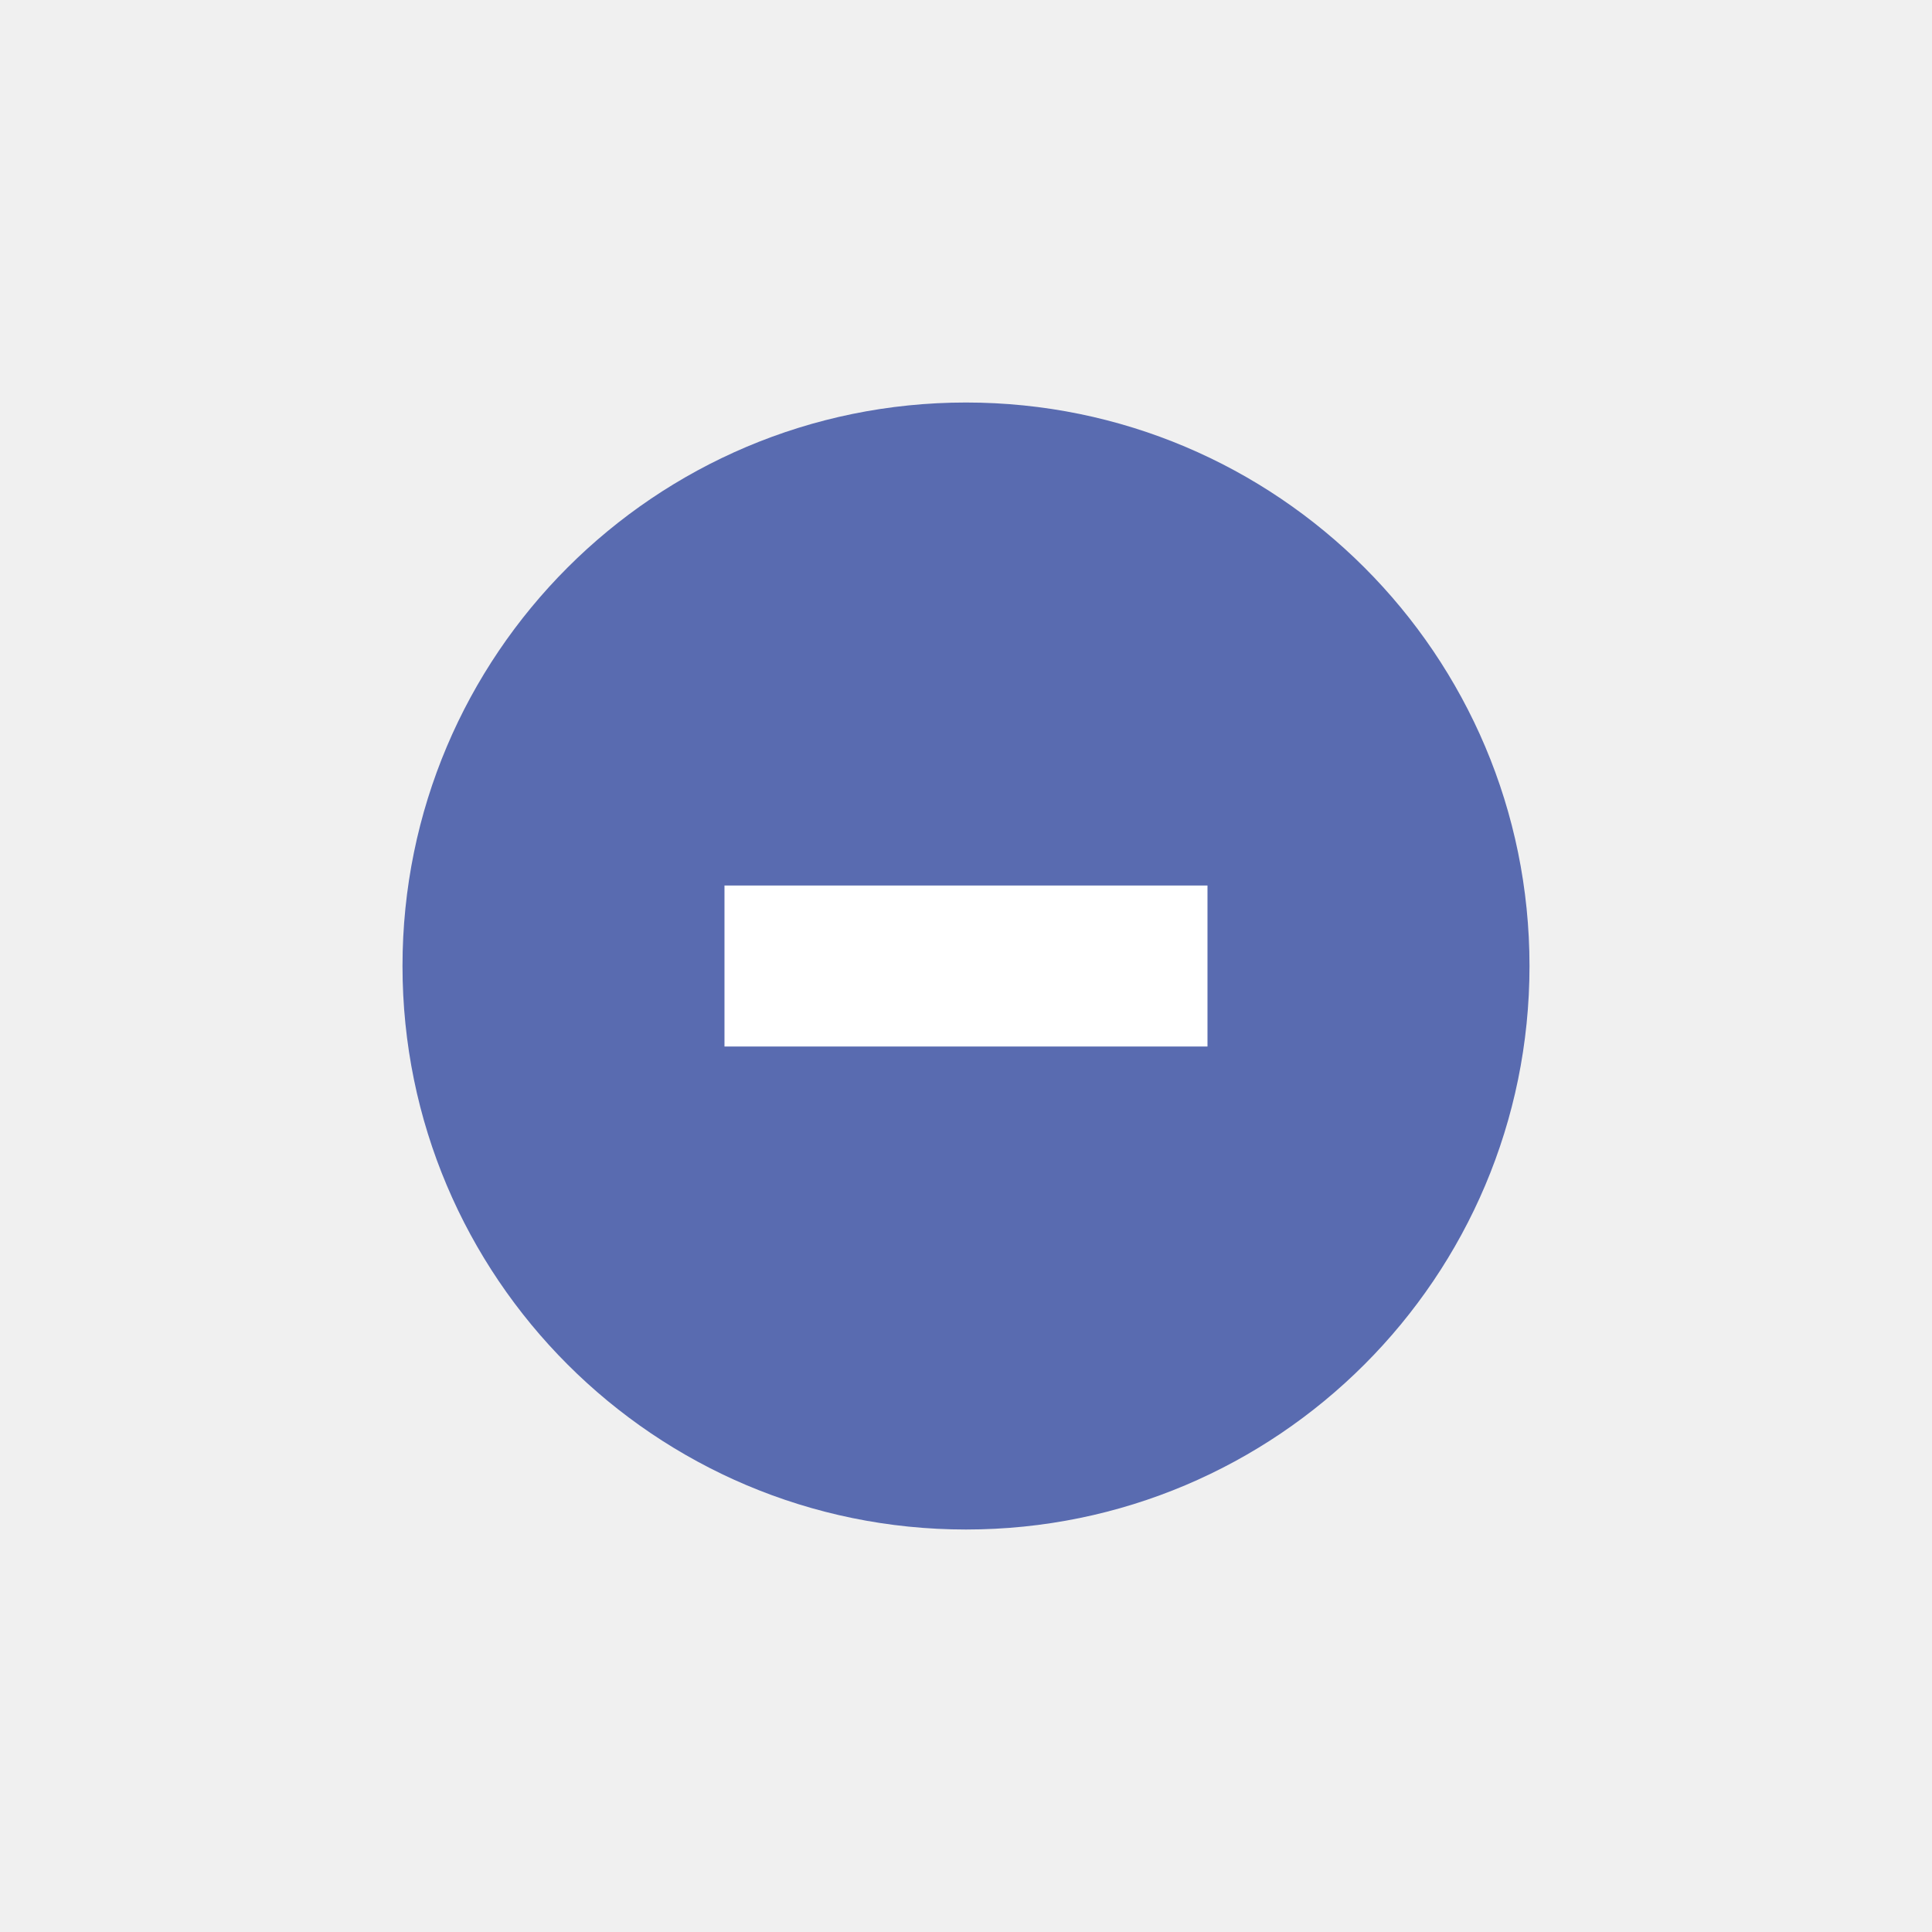
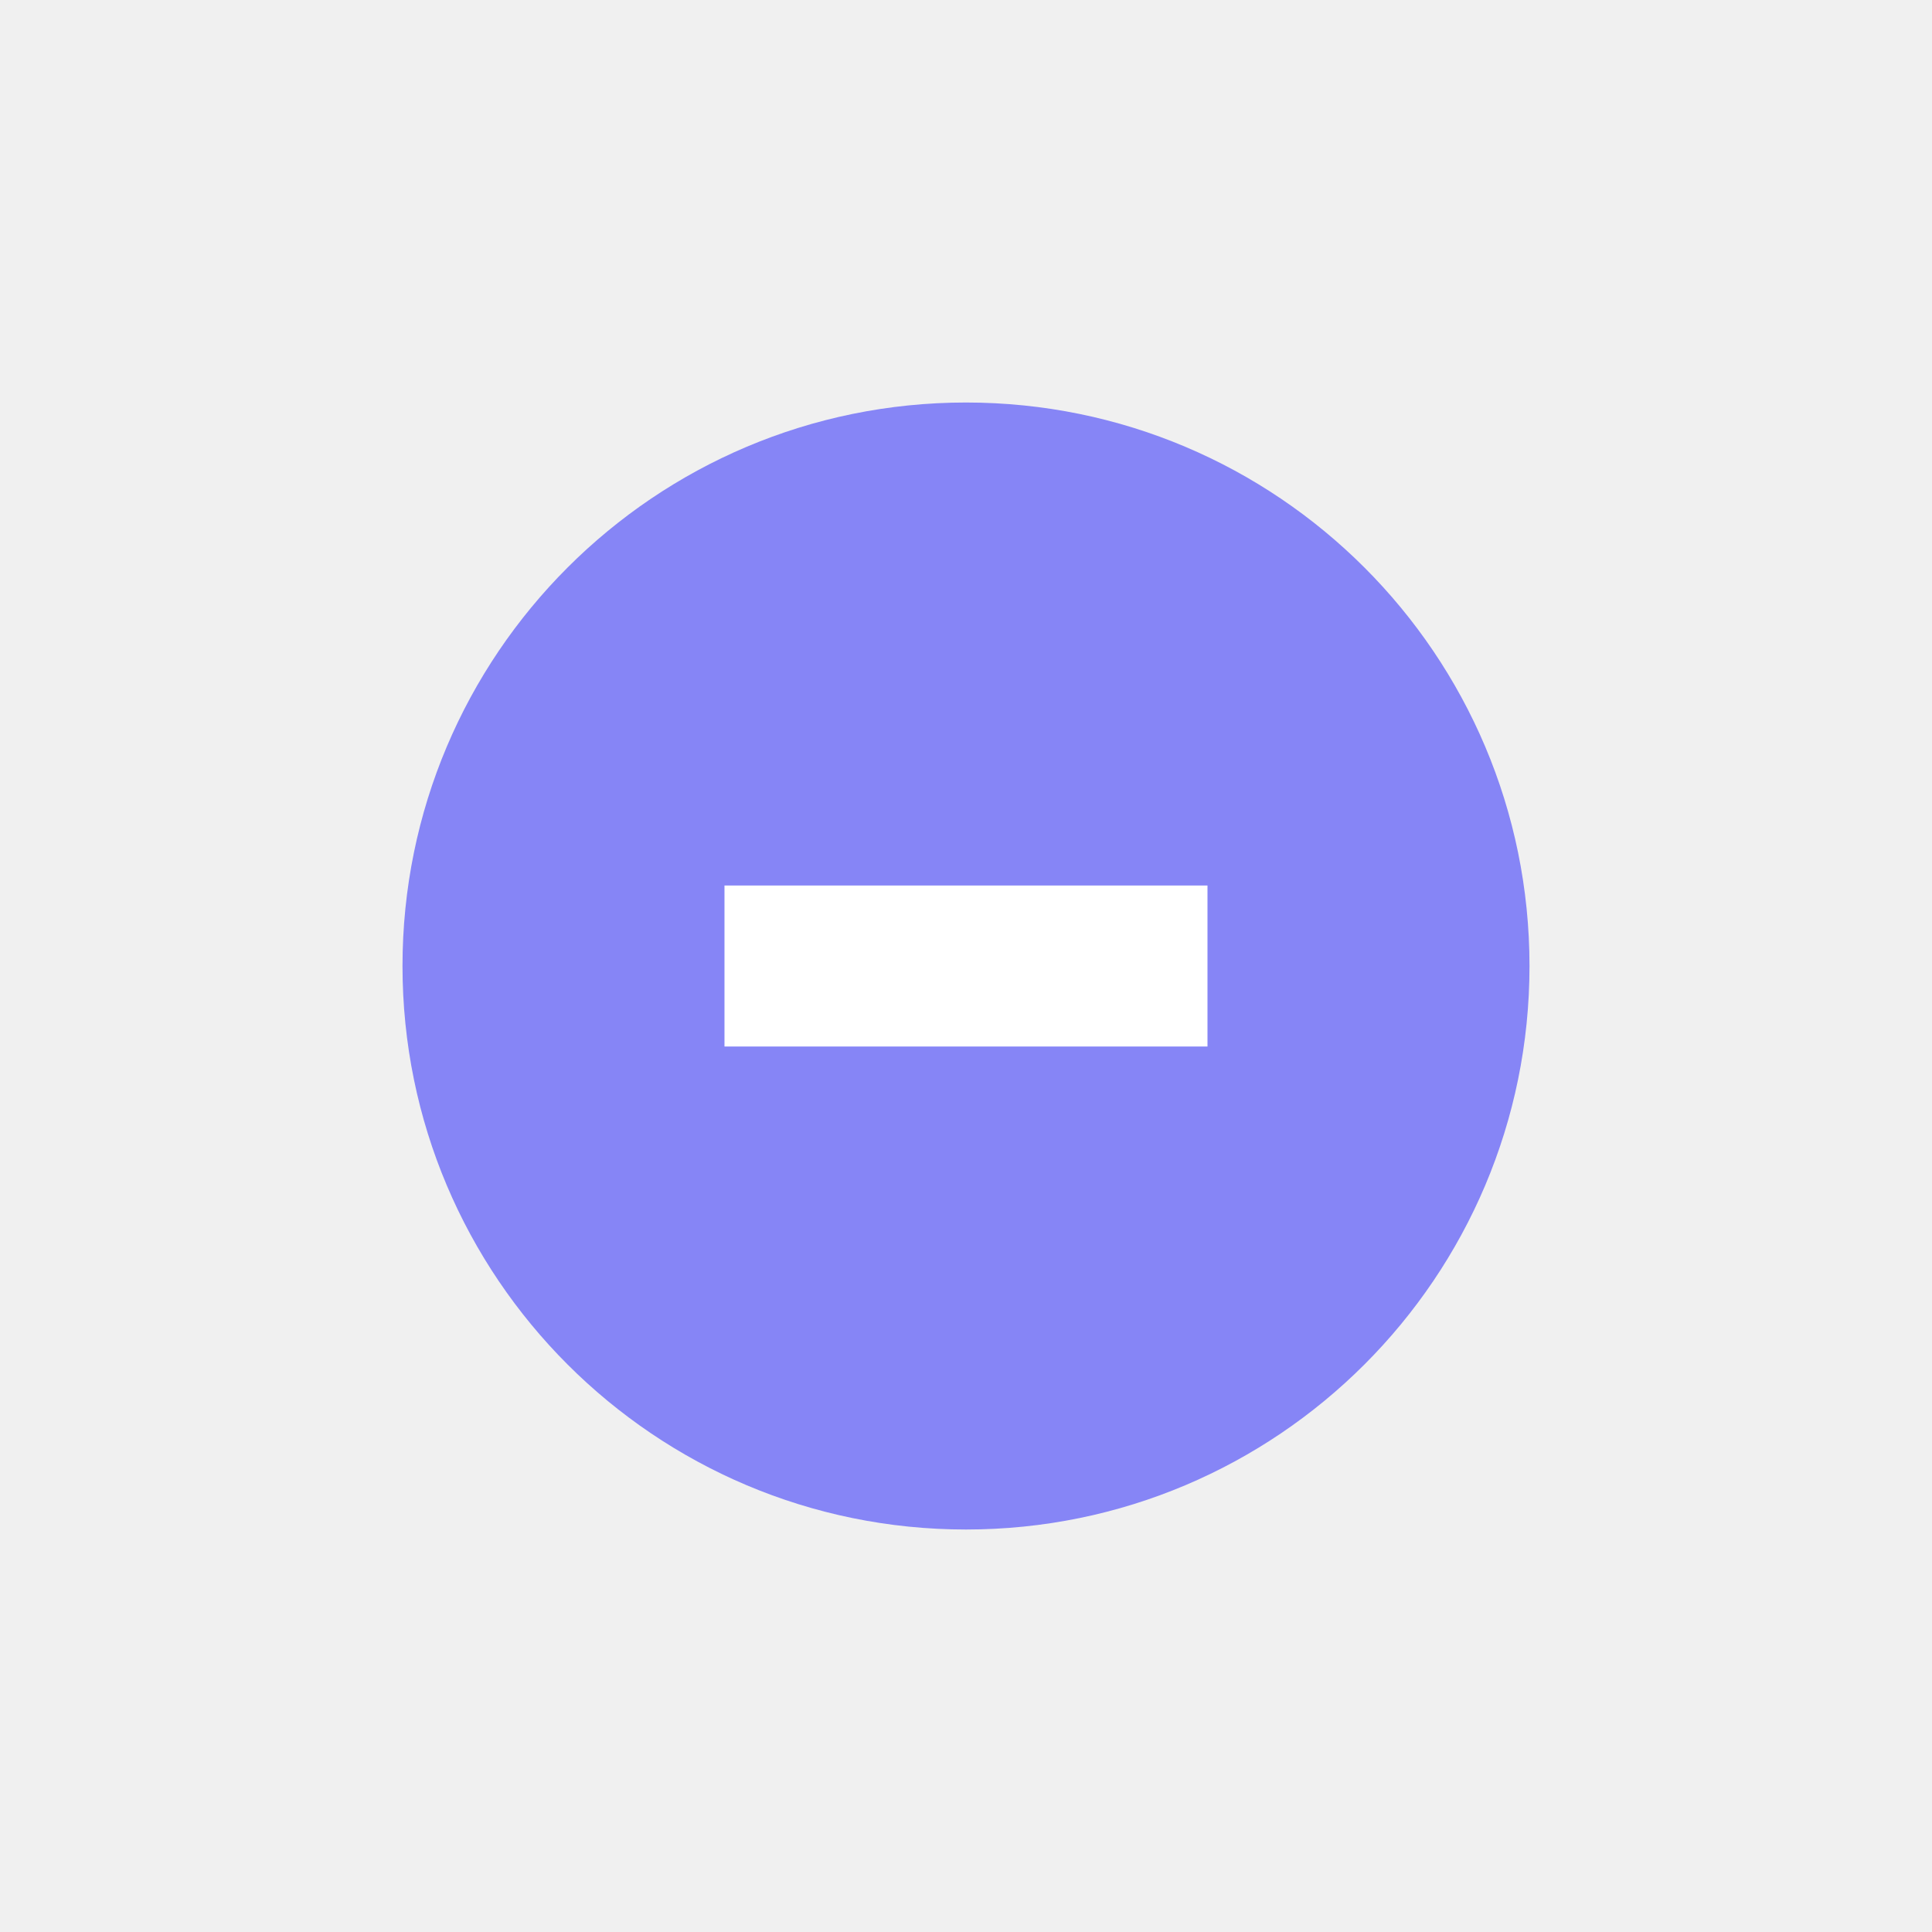
<svg xmlns="http://www.w3.org/2000/svg" xmlns:ns1="http://www.openswatchbook.org/uri/2009/osb" xmlns:xlink="http://www.w3.org/1999/xlink" width="24" height="24" id="svg4306" version="1.1" style="enable-background:new">
  <defs id="defs4308">
    <linearGradient id="selected_bg_color" ns1:paint="solid">
-       <stop style="stop-color:#596bb0;stop-opacity:1;" offset="0" id="stop4170" />
+       <stop style="stop-color:#8685F6;stop-opacity:1;" offset="0" id="stop4170" />
    </linearGradient>
    <linearGradient id="linearGradient3770">
      <stop style="stop-color:#000000;stop-opacity:0.628;" offset="0" id="stop3772" />
      <stop style="stop-color:#000000;stop-opacity:0.498;" offset="1" id="stop3774" />
    </linearGradient>
    <linearGradient id="linearGradient4882">
      <stop style="stop-color:#ffffff;stop-opacity:1;" offset="0" id="stop4884" />
      <stop style="stop-color:#ffffff;stop-opacity:0;" offset="1" id="stop4886" />
    </linearGradient>
    <linearGradient id="linearGradient3784-6">
      <stop style="stop-color:#ffffff;stop-opacity:0.216;" offset="0" id="stop3786-4" />
      <stop style="stop-color:#ffffff;stop-opacity:0;" offset="1" id="stop3788-6" />
    </linearGradient>
    <linearGradient id="linearGradient4892">
      <stop id="stop4894" offset="0" style="stop-color:#2f3a42;stop-opacity:1;" />
      <stop id="stop4896" offset="1" style="stop-color:#1d242a;stop-opacity:1;" />
    </linearGradient>
    <linearGradient id="linearGradient4882-4">
      <stop id="stop4884-9" offset="0" style="stop-color:#728495;stop-opacity:1;" />
      <stop id="stop4886-9" offset="1" style="stop-color:#617c95;stop-opacity:0;" />
    </linearGradient>
    <linearGradient xlink:href="#selected_bg_color" id="linearGradient4172" x1="1376" y1="248" x2="1376" y2="262" gradientUnits="userSpaceOnUse" />
  </defs>
  <g id="layer1" transform="translate(0,-1028.362)">
    <g style="display:inline" id="titlebutton-min-active-dark" transform="translate(-379,1218)">
      <g id="g4909-1-2-0" style="display:inline;opacity:1" transform="translate(-882,-432.6378)">
        <g transform="translate(-161,0)" style="display:inline;opacity:1" id="g4490-3-6-1-4-1-6">
          <g id="g4092-0-7-2-0-0-94-2" style="display:inline" transform="translate(58,0)">
            <circle r="7" cy="255" cx="1376" style="fill:url(#linearGradient4172);fill-opacity:1;stroke:none;stroke-width:0;stroke-linecap:butt;stroke-linejoin:miter;stroke-miterlimit:4;stroke-dasharray:none;stroke-dashoffset:0;stroke-opacity:1" id="path4068-7-3-0-3-6-8-3" />
          </g>
        </g>
        <g style="display:inline;opacity:1;fill:#c0e3ff;fill-opacity:1" id="g4834-9-3-8-5" transform="translate(1265,247)">
          <g transform="translate(-81.0002,-967)" style="display:inline;fill:#c0e3ff;fill-opacity:1" id="layer9-3-9-1-0-4" />
          <g transform="translate(-81.0002,-967)" id="layer10-4-0-5-8-5" style="fill:#c0e3ff;fill-opacity:1" />
          <g transform="translate(-81.0002,-967)" id="layer11-2-5-2-6-8" style="fill:#c0e3ff;fill-opacity:1" />
          <g transform="translate(-81.0002,-967)" id="layer13-5-7-4-2-5" style="fill:#c0e3ff;fill-opacity:1" />
          <g transform="translate(-81.0002,-967)" id="layer14-6-2-3-2-9" style="fill:#c0e3ff;fill-opacity:1" />
          <g transform="translate(-81.0002,-967)" style="display:inline;fill:#c0e3ff;fill-opacity:1" id="layer15-52-0-6-6-6" />
          <g transform="translate(-81.0002,-967)" style="display:inline;fill:#c0e3ff;fill-opacity:1" id="g71291-3-4-6-0-6" />
          <g transform="translate(-81.0002,-967)" style="display:inline;fill:#c0e3ff;fill-opacity:1" id="g4953-8-6-8-7-4" />
          <g transform="translate(-81.0002,-967)" style="display:inline;fill:#c0e3ff;fill-opacity:1" id="layer12-45-3-7-96-7">
            <path style="color:#000000;font-style:normal;font-variant:normal;font-weight:normal;font-stretch:normal;font-size:medium;line-height:normal;font-family:Sans;-inkscape-font-specification:Sans;text-indent:0;text-align:start;text-decoration:none;text-decoration-line:none;letter-spacing:normal;word-spacing:normal;text-transform:none;direction:ltr;block-progression:tb;writing-mode:lr-tb;baseline-shift:baseline;text-anchor:start;display:inline;overflow:visible;visibility:visible;fill:#ffffff;fill-opacity:1;stroke:none;stroke-width:2;marker:none;enable-background:accumulate" id="rect9057-3-5-1-1" d="m 86,974 0,2 6,0 0,-2 z" />
          </g>
        </g>
      </g>
      <rect style="display:inline;opacity:1;fill:none;fill-opacity:1;stroke:none;stroke-width:1;stroke-linecap:butt;stroke-linejoin:miter;stroke-miterlimit:4;stroke-dasharray:none;stroke-dashoffset:0;stroke-opacity:0" id="rect17883-79-9-2-2" width="16" height="16" x="383" y="-185.638" />
    </g>
  </g>
</svg>
